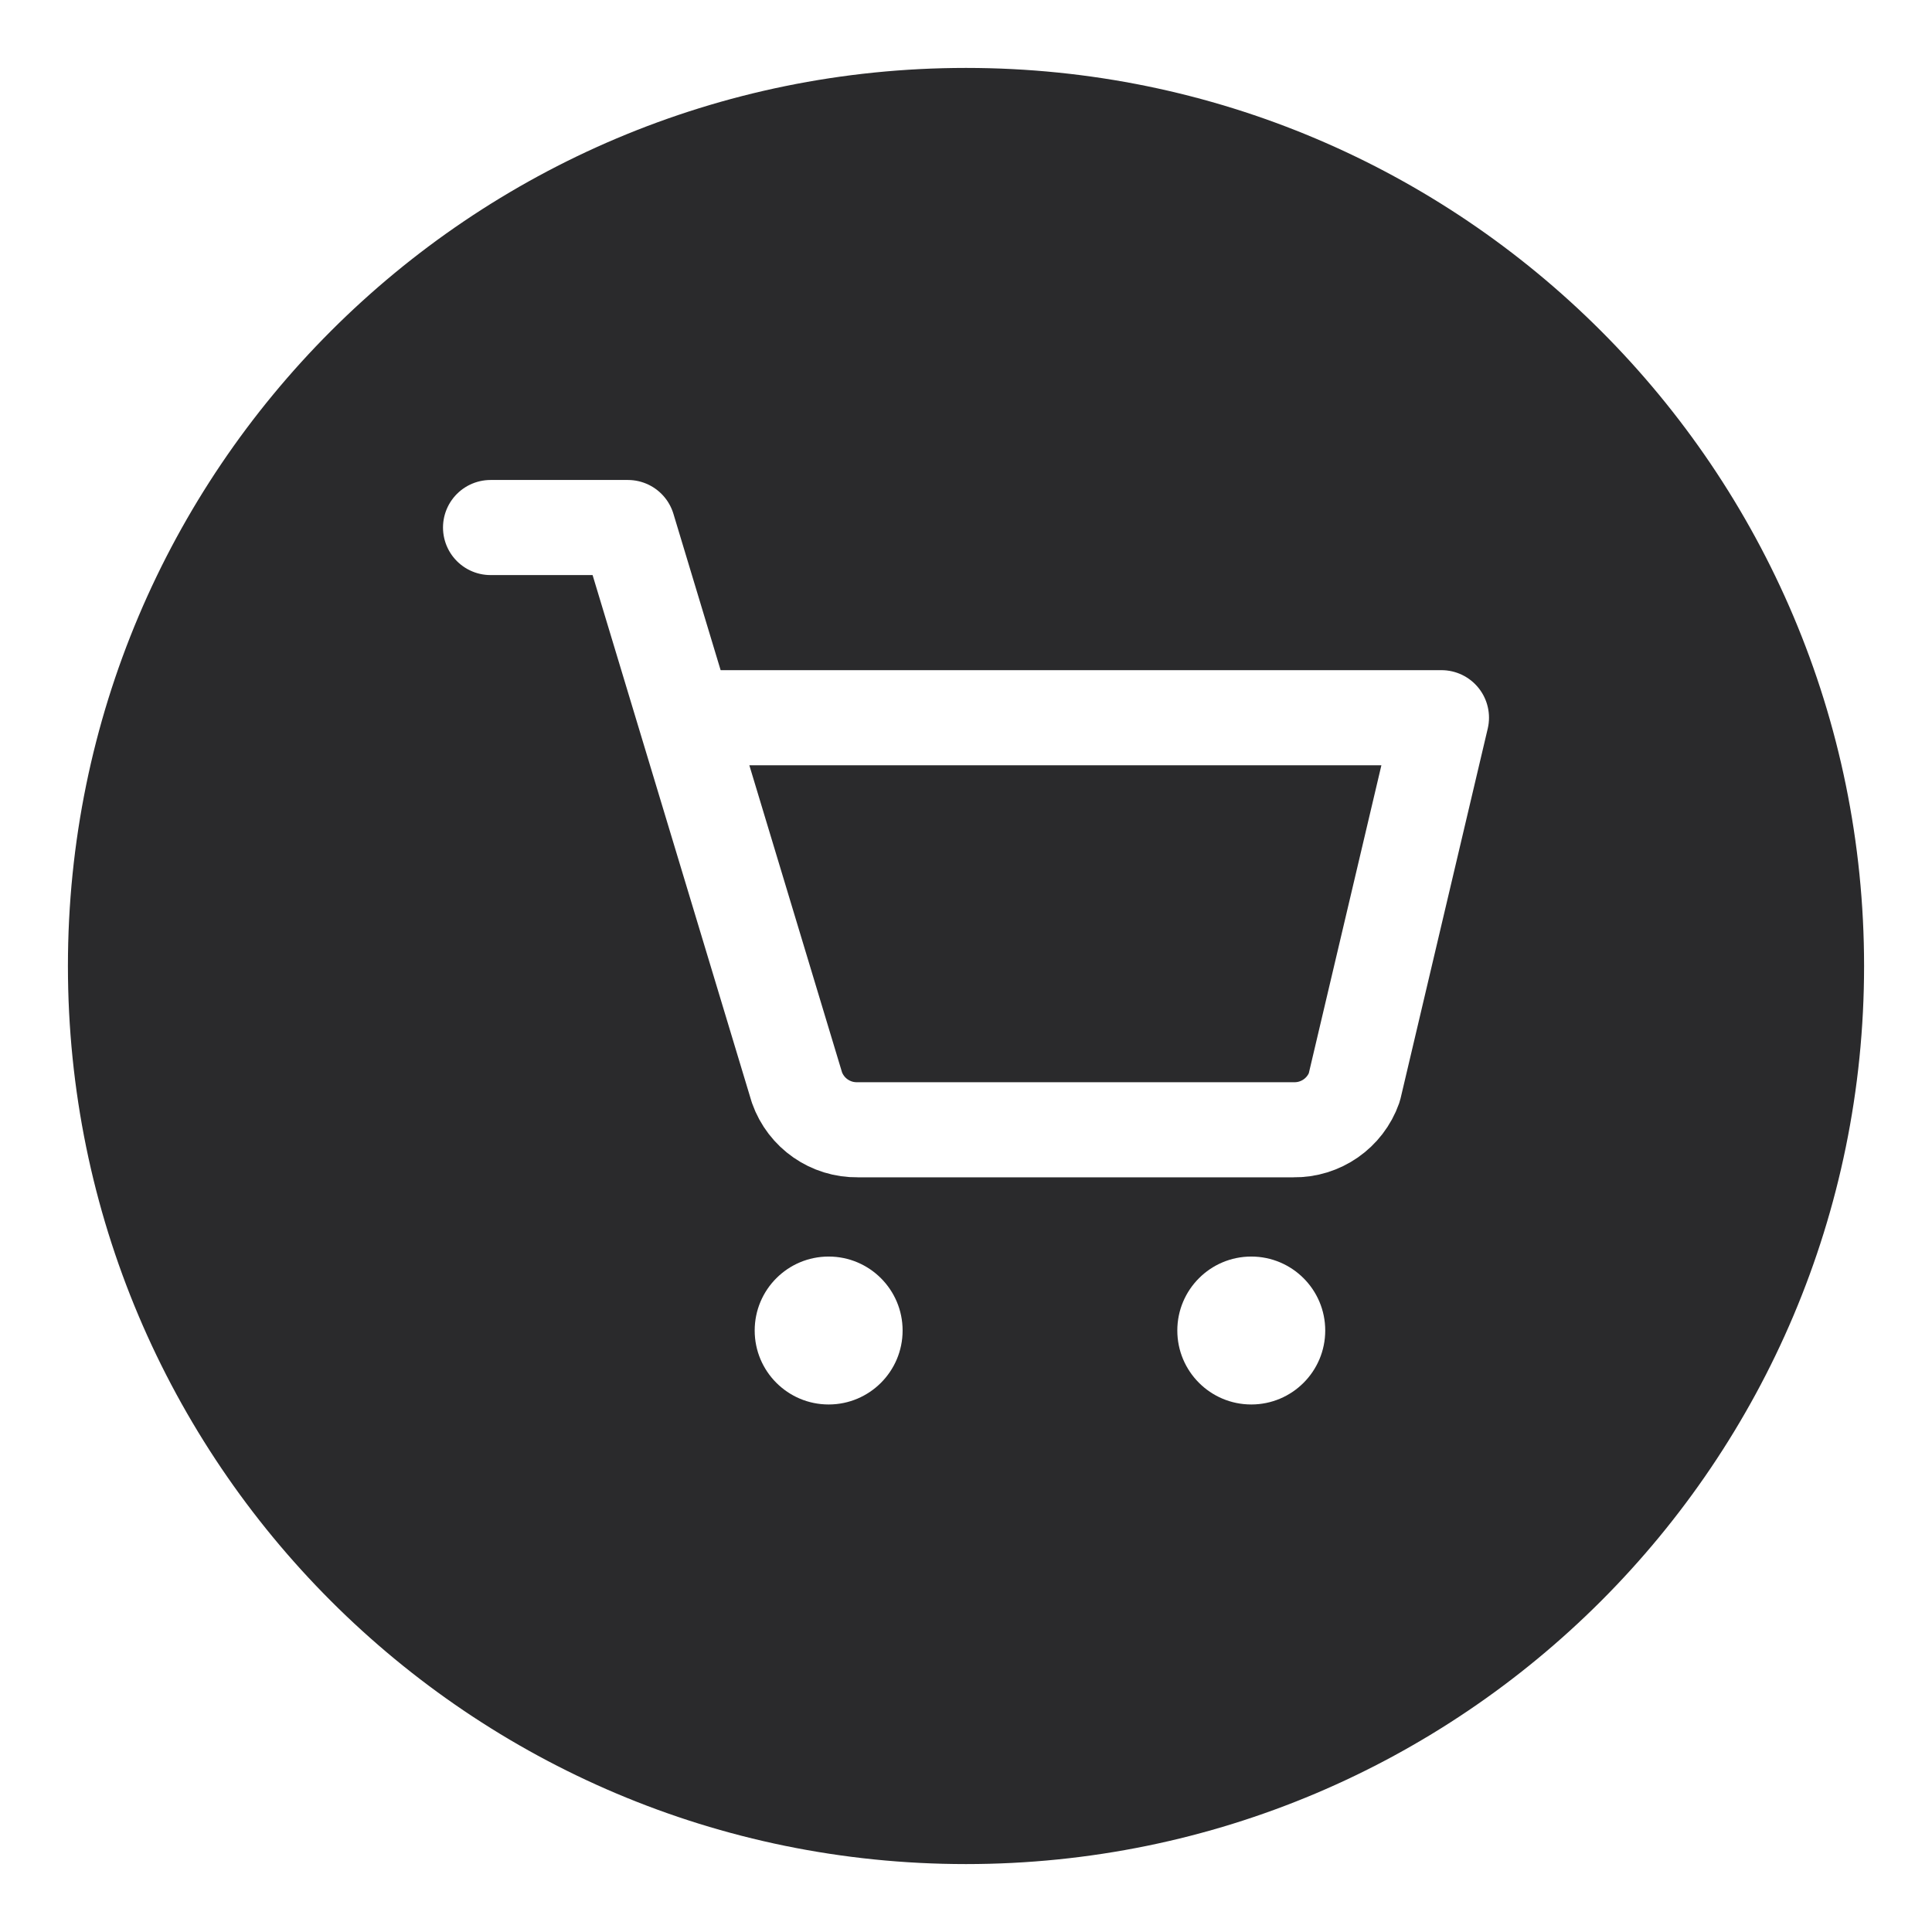
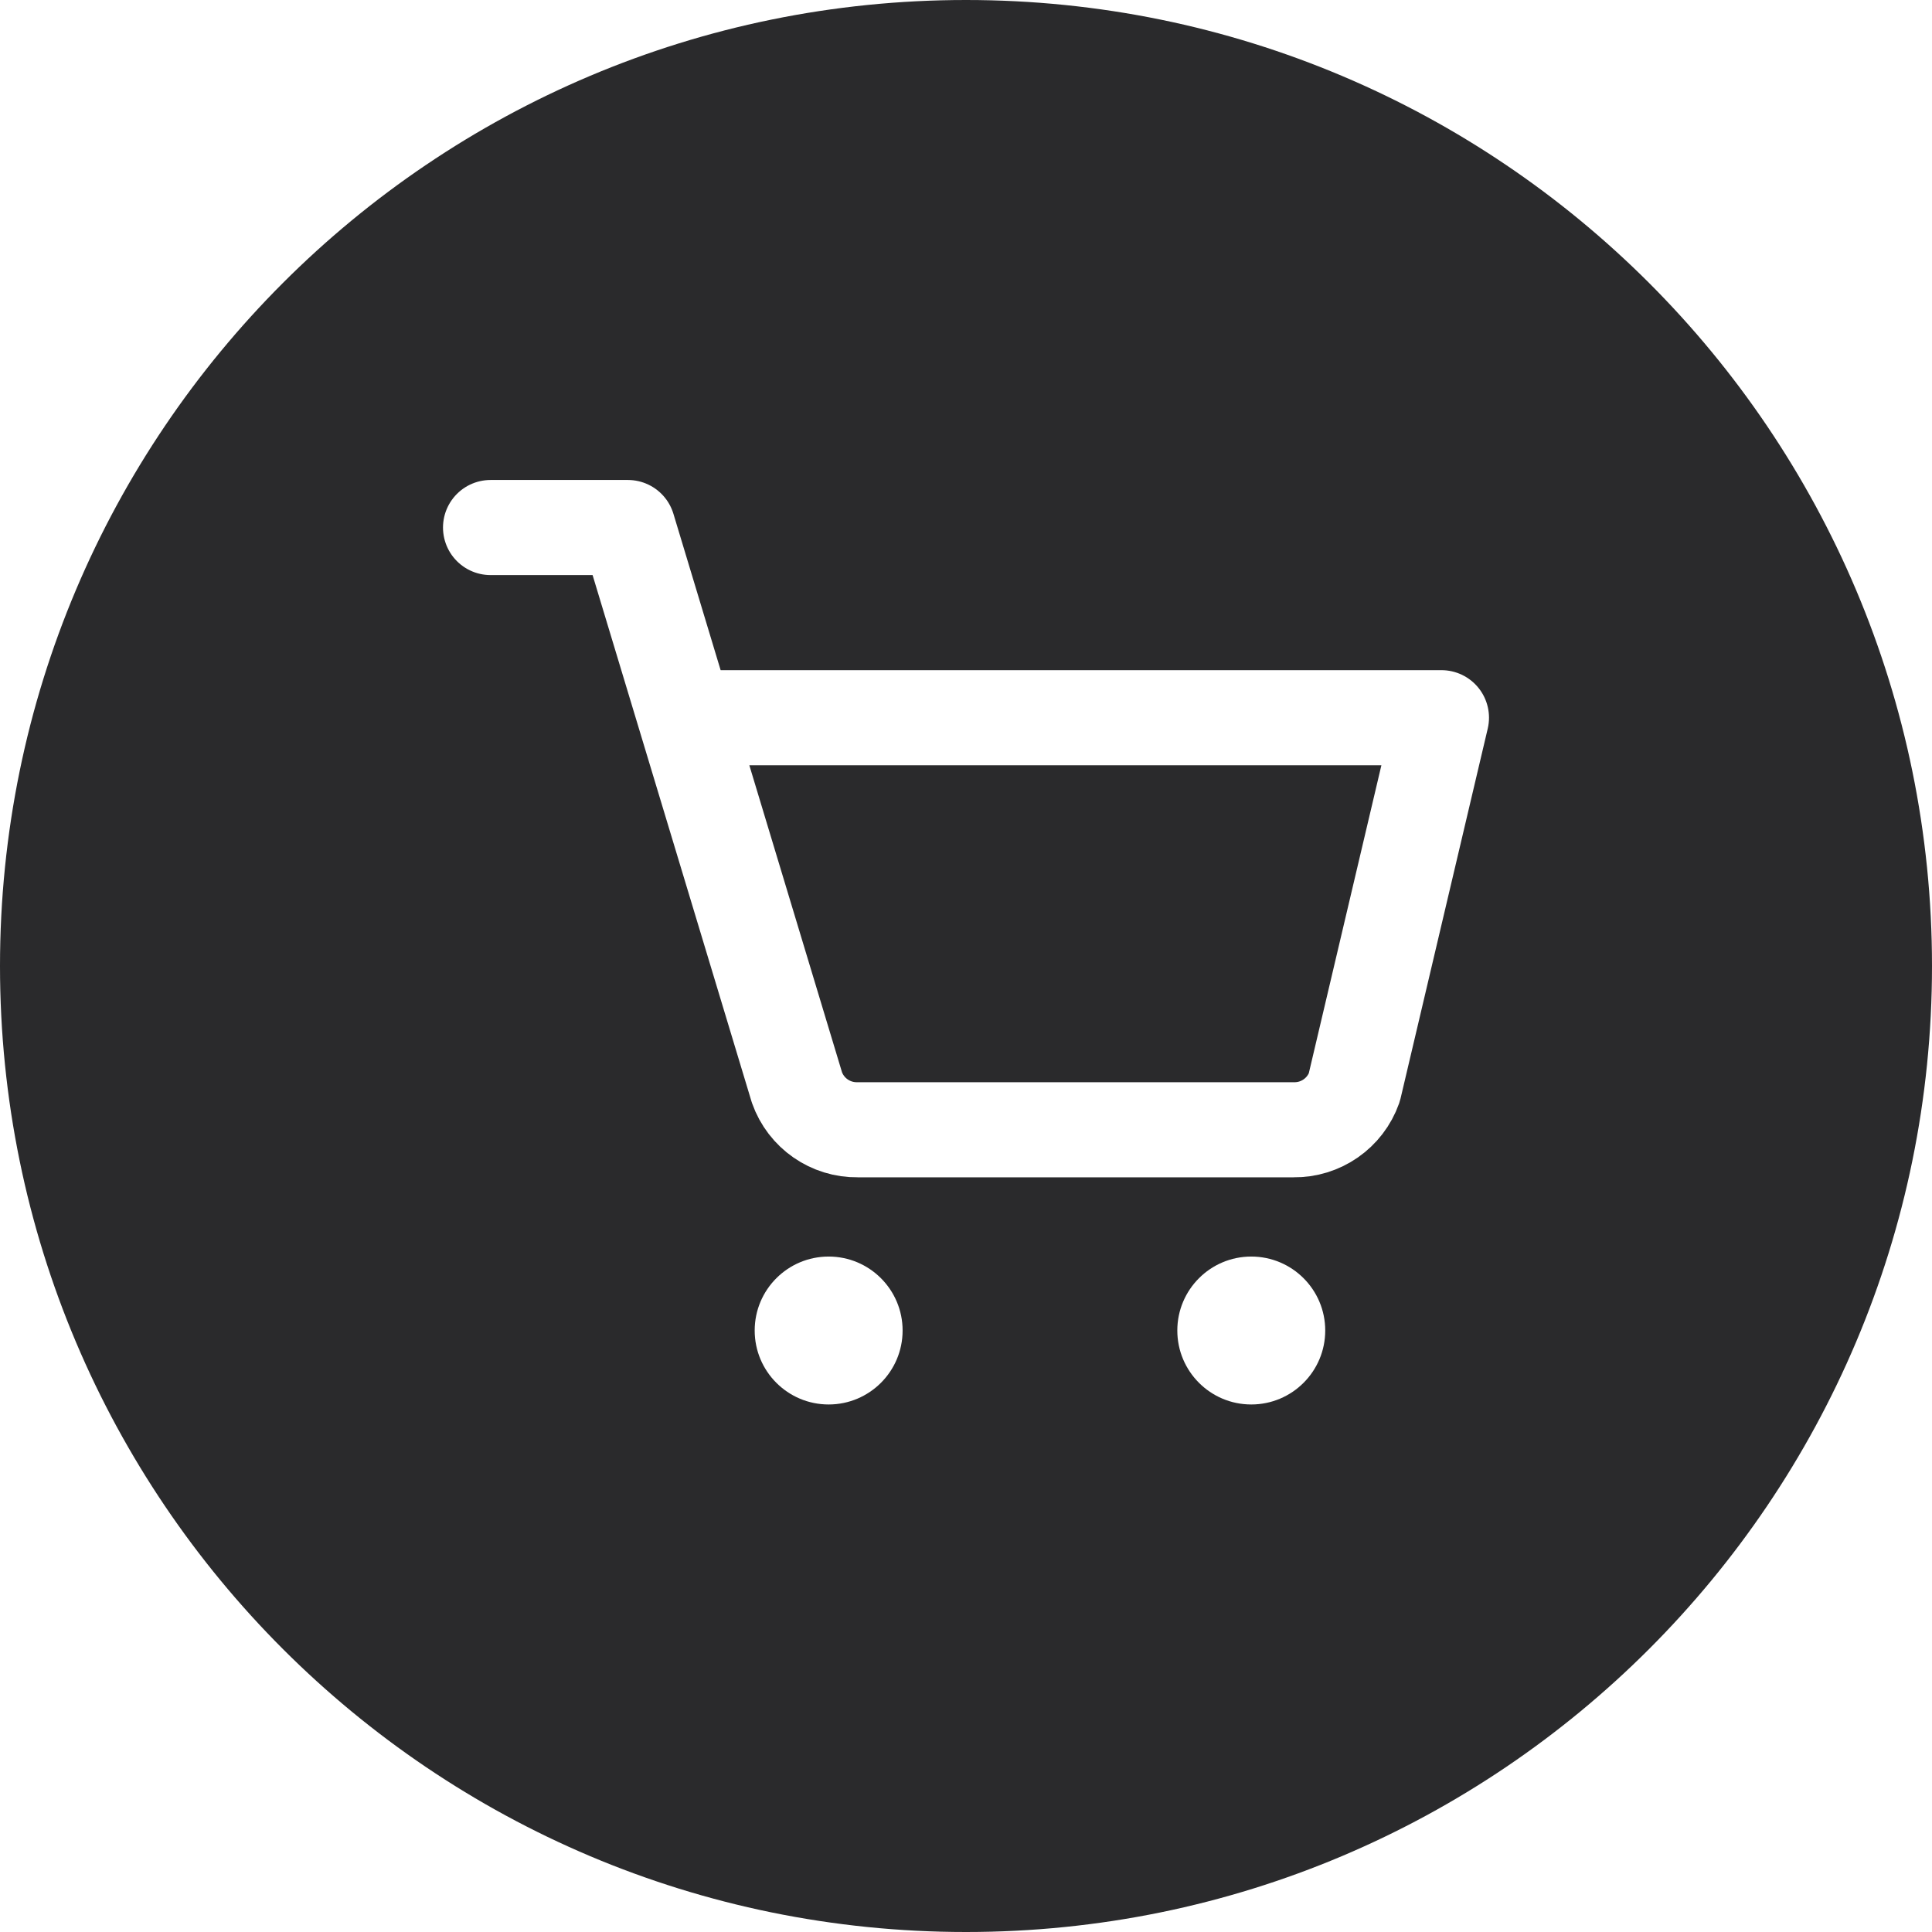
<svg xmlns="http://www.w3.org/2000/svg" viewBox="0 0 512 512">
  <rect width="512" height="512" fill="white" />
-   <circle cx="256" cy="256" r="238" fill="#2A2A2C" />
+   <circle cx="256" cy="256" r="256" fill="#2A2A2C" />
  <g transform="translate(256,256) scale(0.70) translate(-244,-262)">
    <path d="M64 96 H116 L180 308 A24 24 0 0 0 203 324 H368 A24 24 0 0 0 391 308 L424 168 H144" stroke="white" stroke-width="36" stroke-linecap="round" stroke-linejoin="round" fill="none" />
    <circle cx="192" cy="400" r="28" fill="white" />
    <circle cx="352" cy="400" r="28" fill="white" />
  </g>
</svg>
